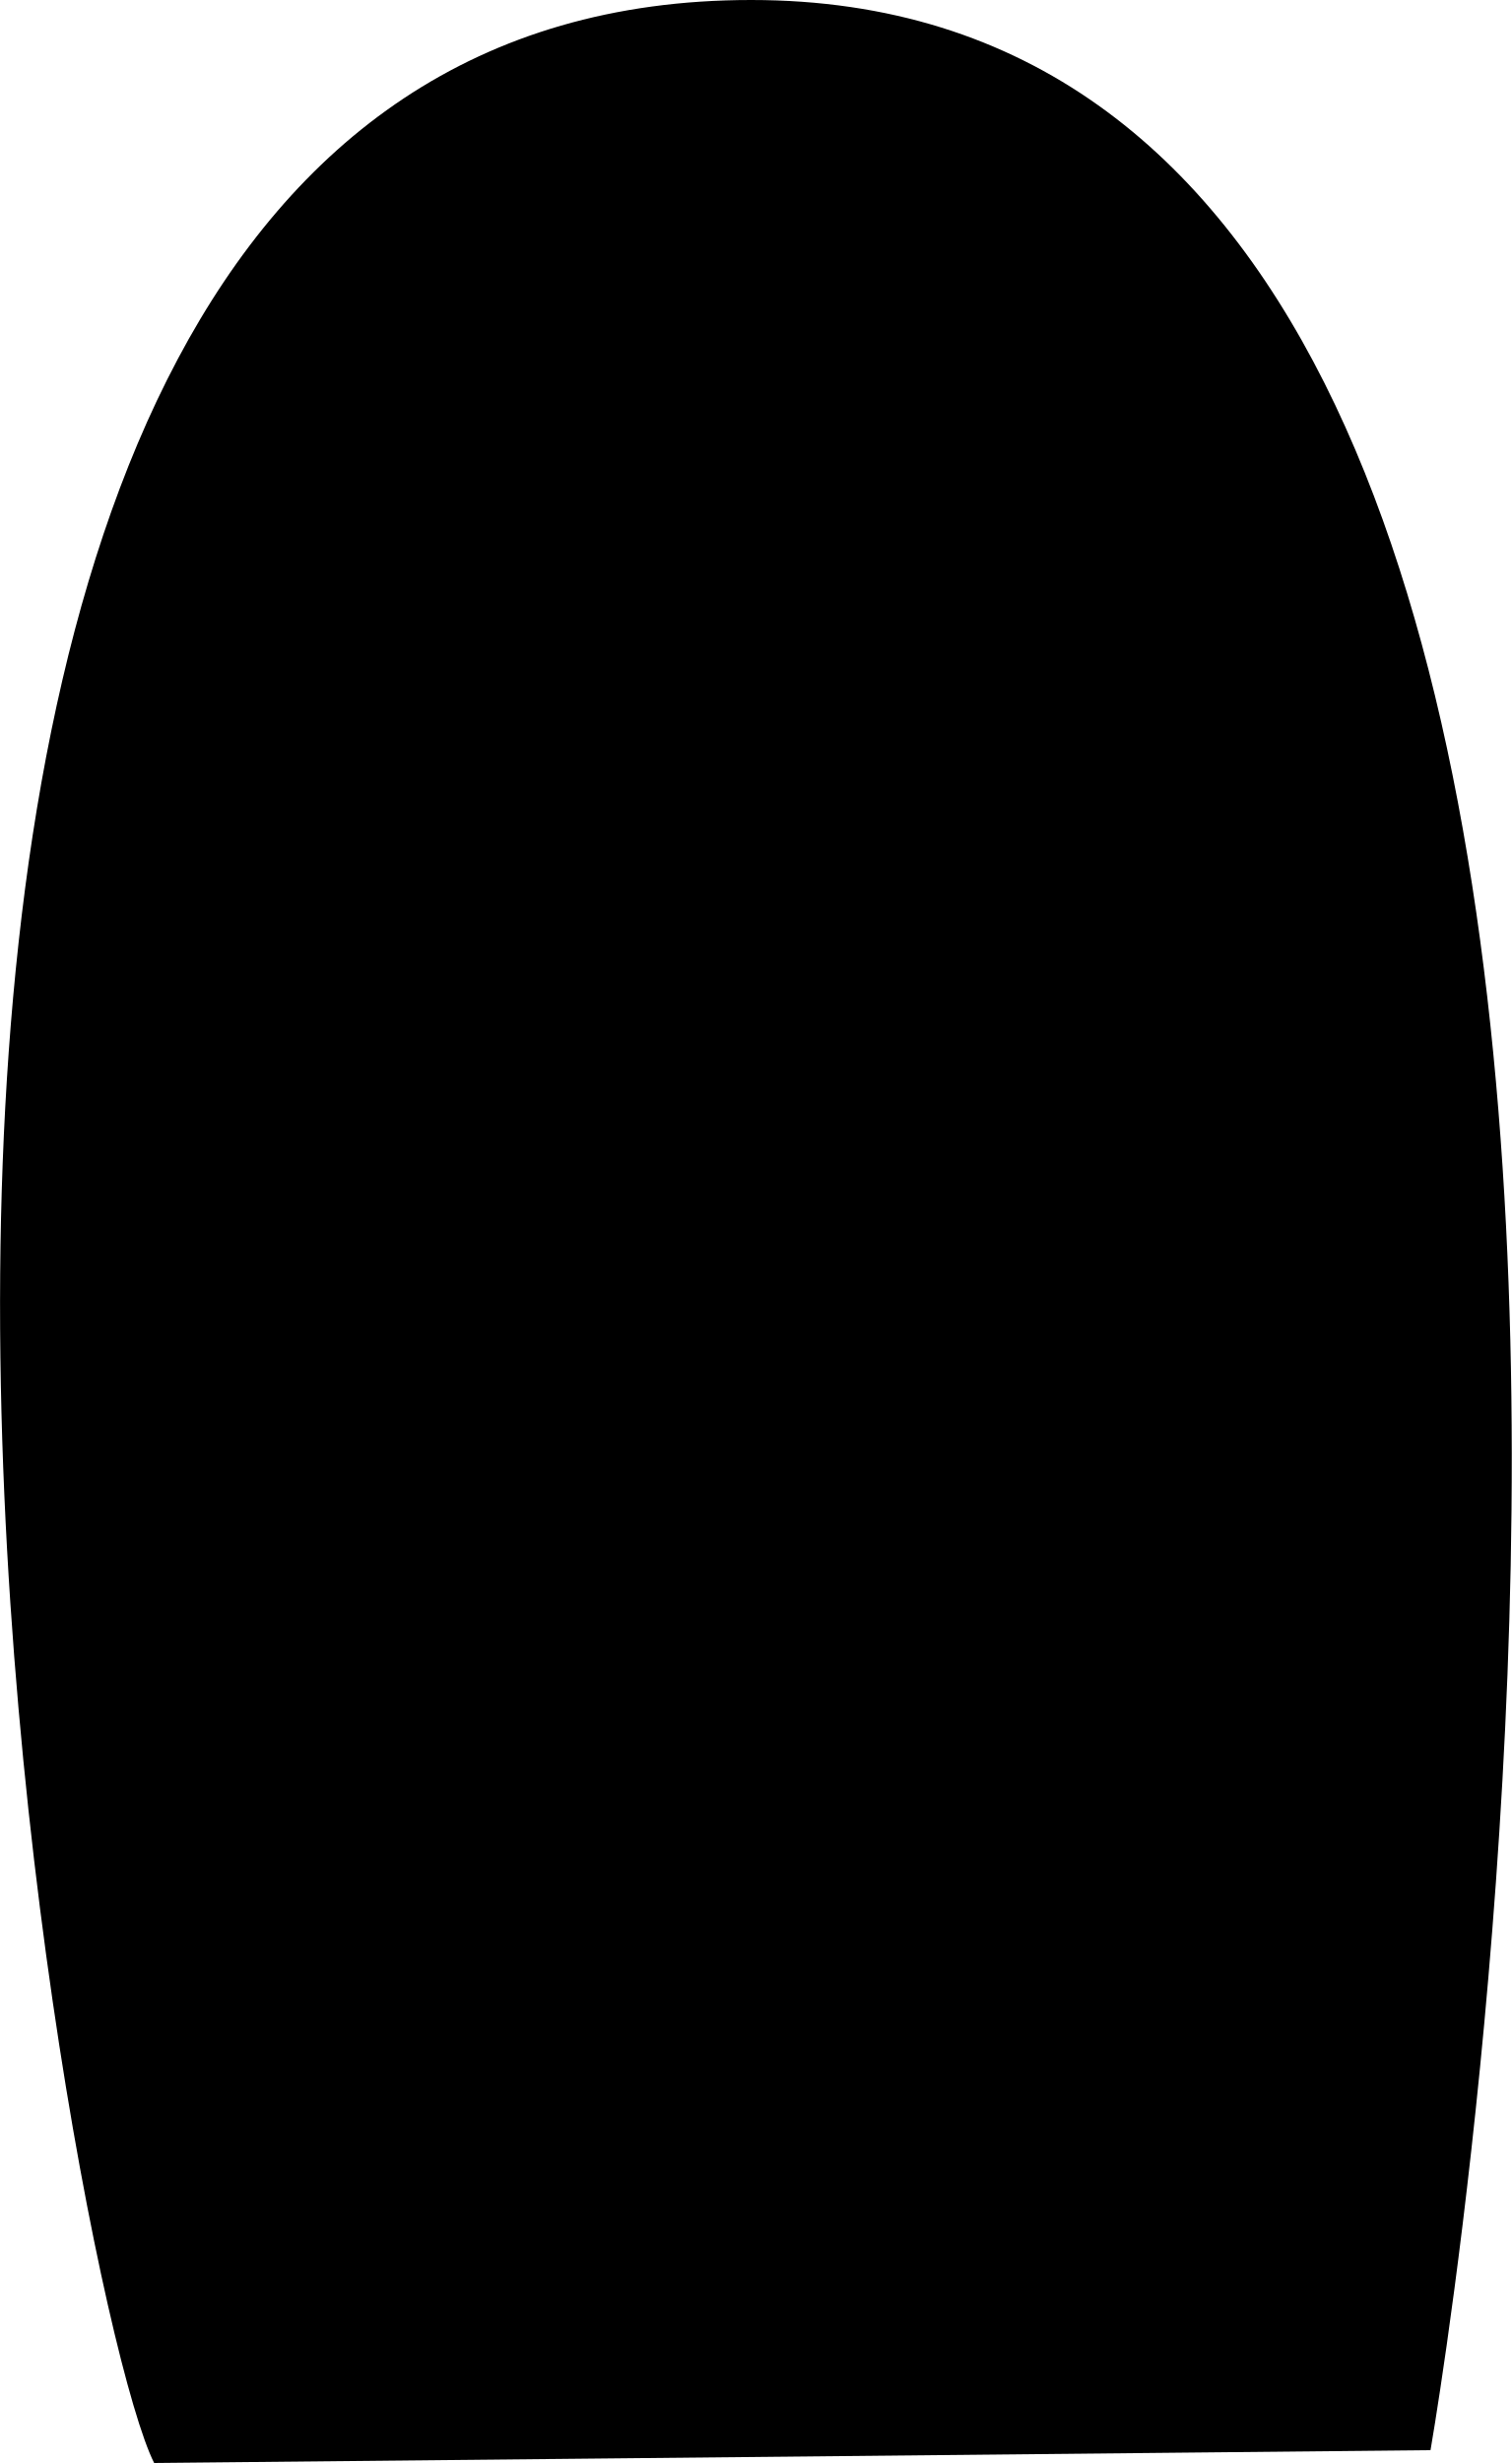
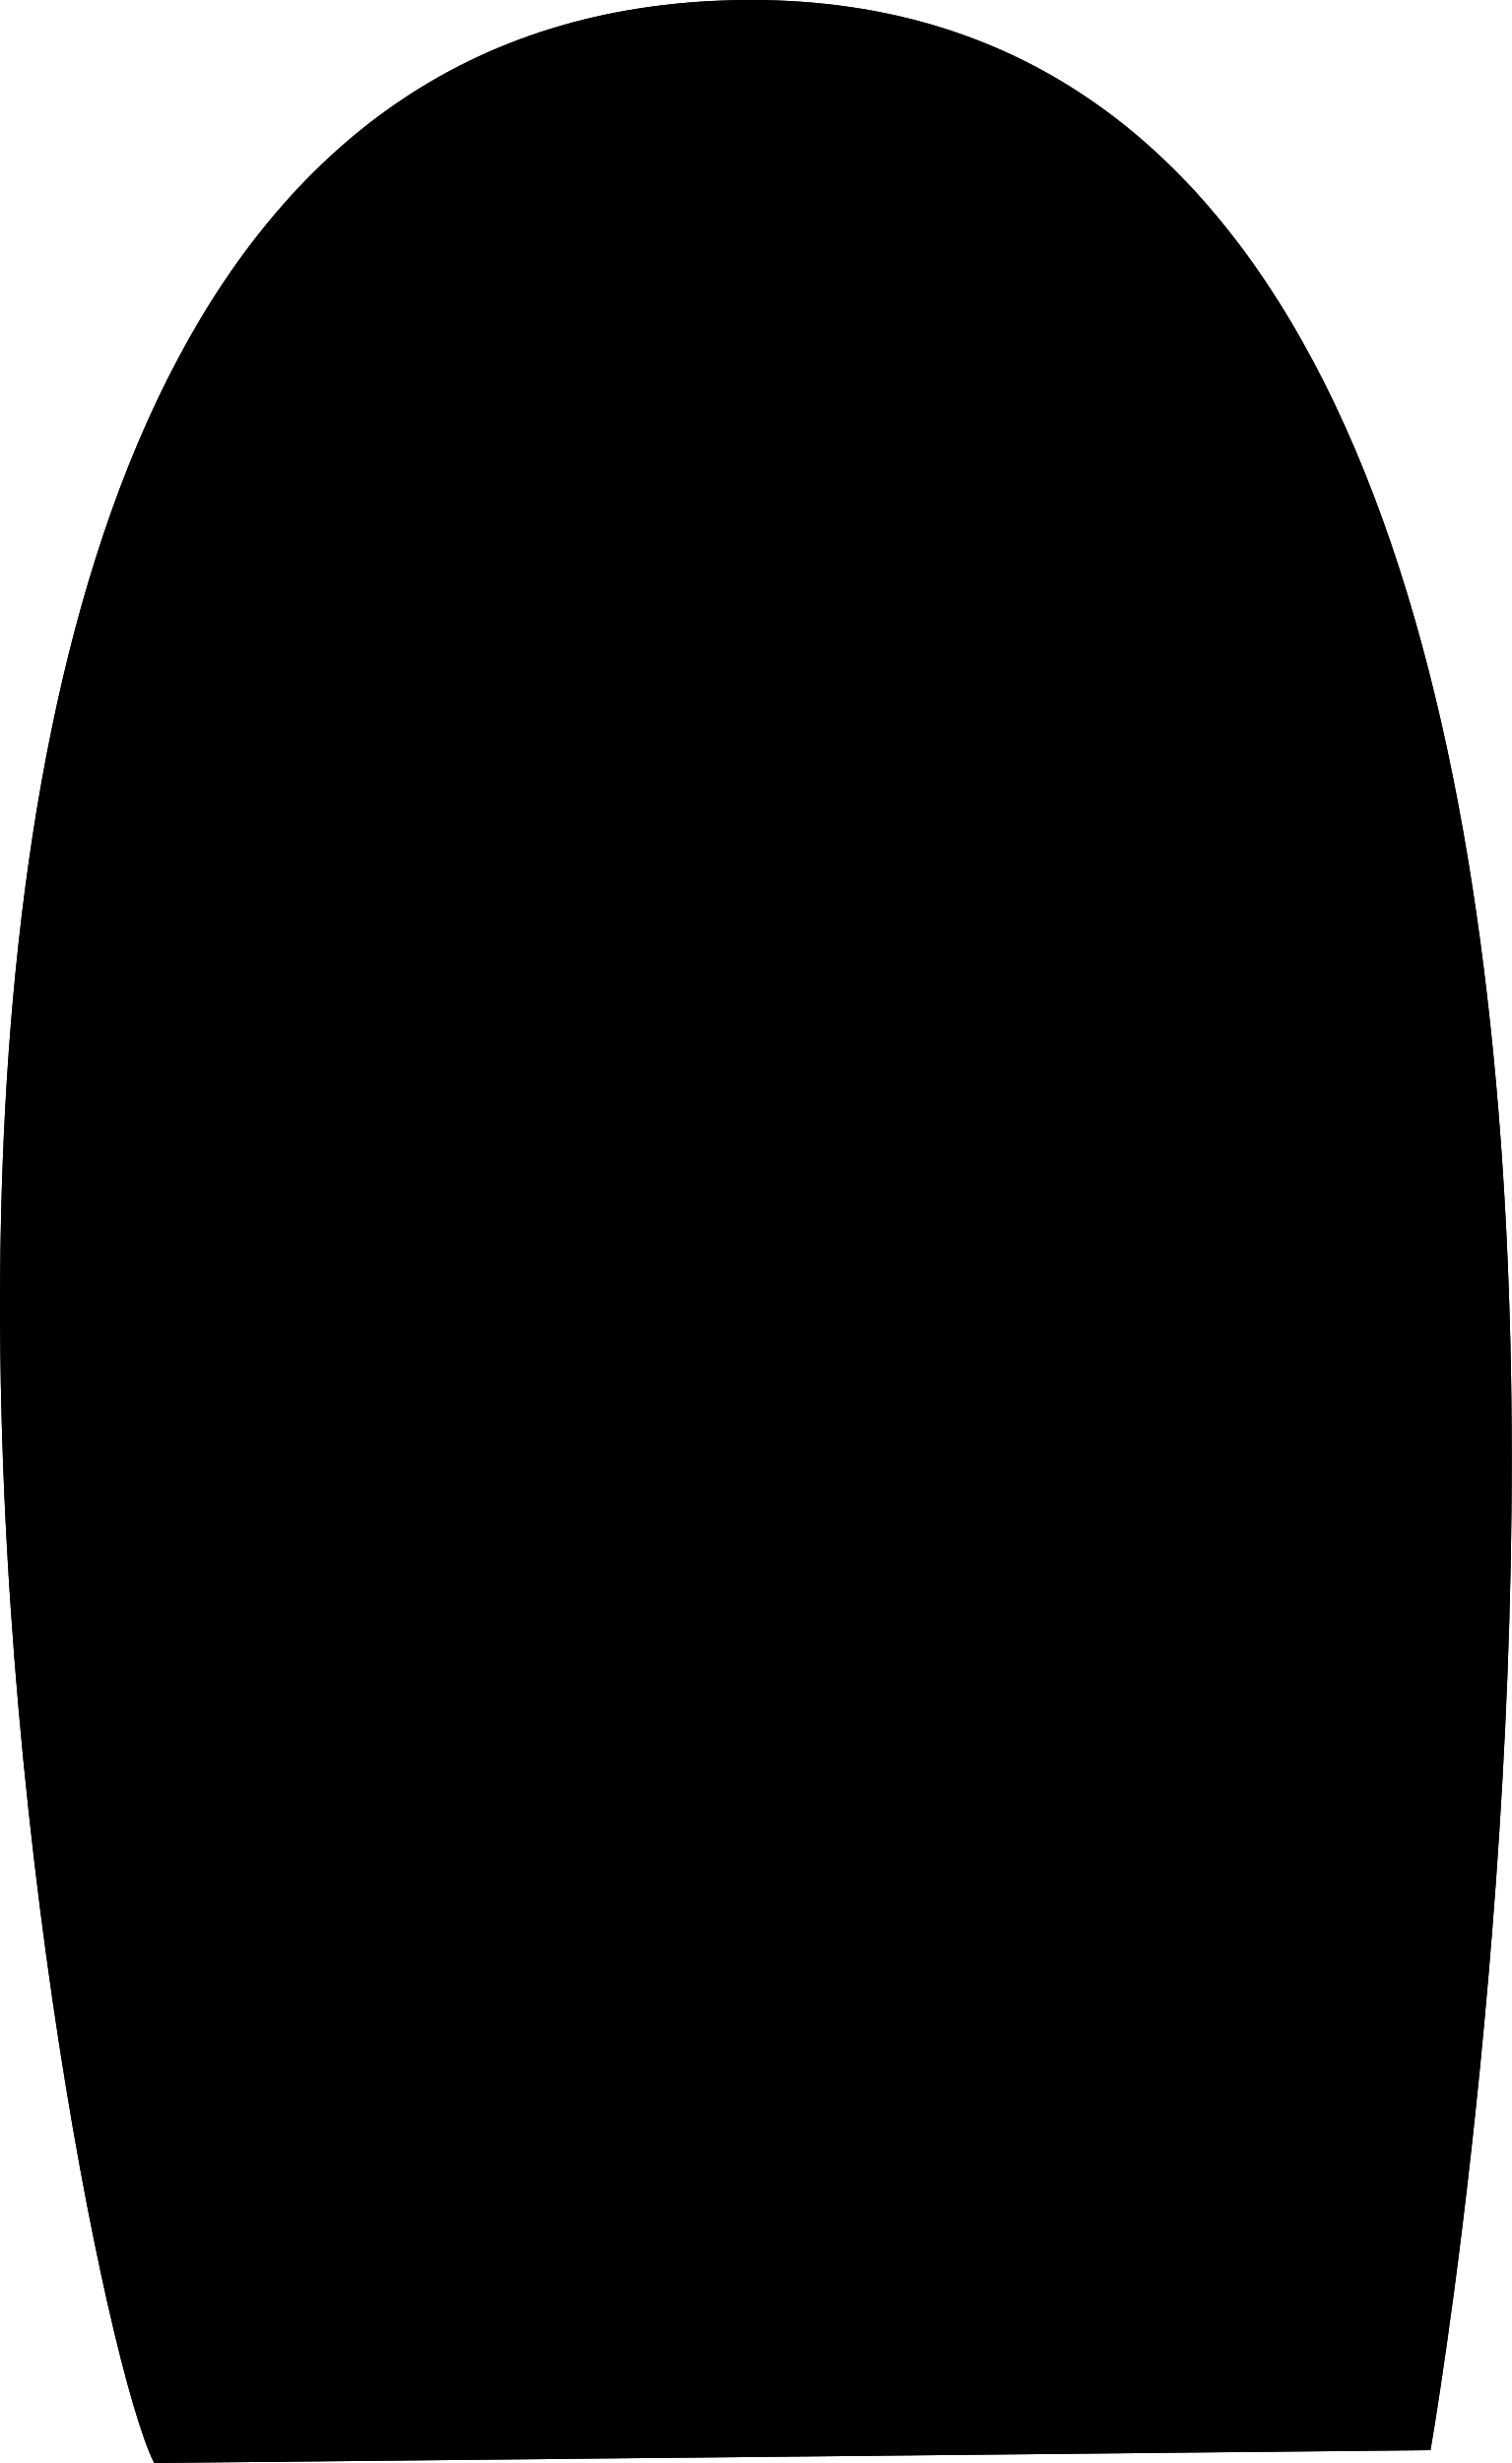
<svg xmlns="http://www.w3.org/2000/svg" id="b" viewBox="0 0 51.78 84.35">
  <g id="c">
-     <path d="M5.28,84.35l43.72-.44S63.65,0,25.73,0,2.1,78.06,5.28,84.35Z" style="fill:fillColor; stroke-width:0px;" />
+     <path d="M5.28,84.35l43.72-.44S63.65,0,25.73,0,2.1,78.06,5.28,84.35Z" style="stroke-width:0px;" />
+     <path d="M5.28,84.35l43.72-.44S63.65,0,25.73,0,2.1,78.06,5.28,84.35Z" style="stroke-width:0px;mix-blend-mode:multiply;" />
  </g>
</svg>
